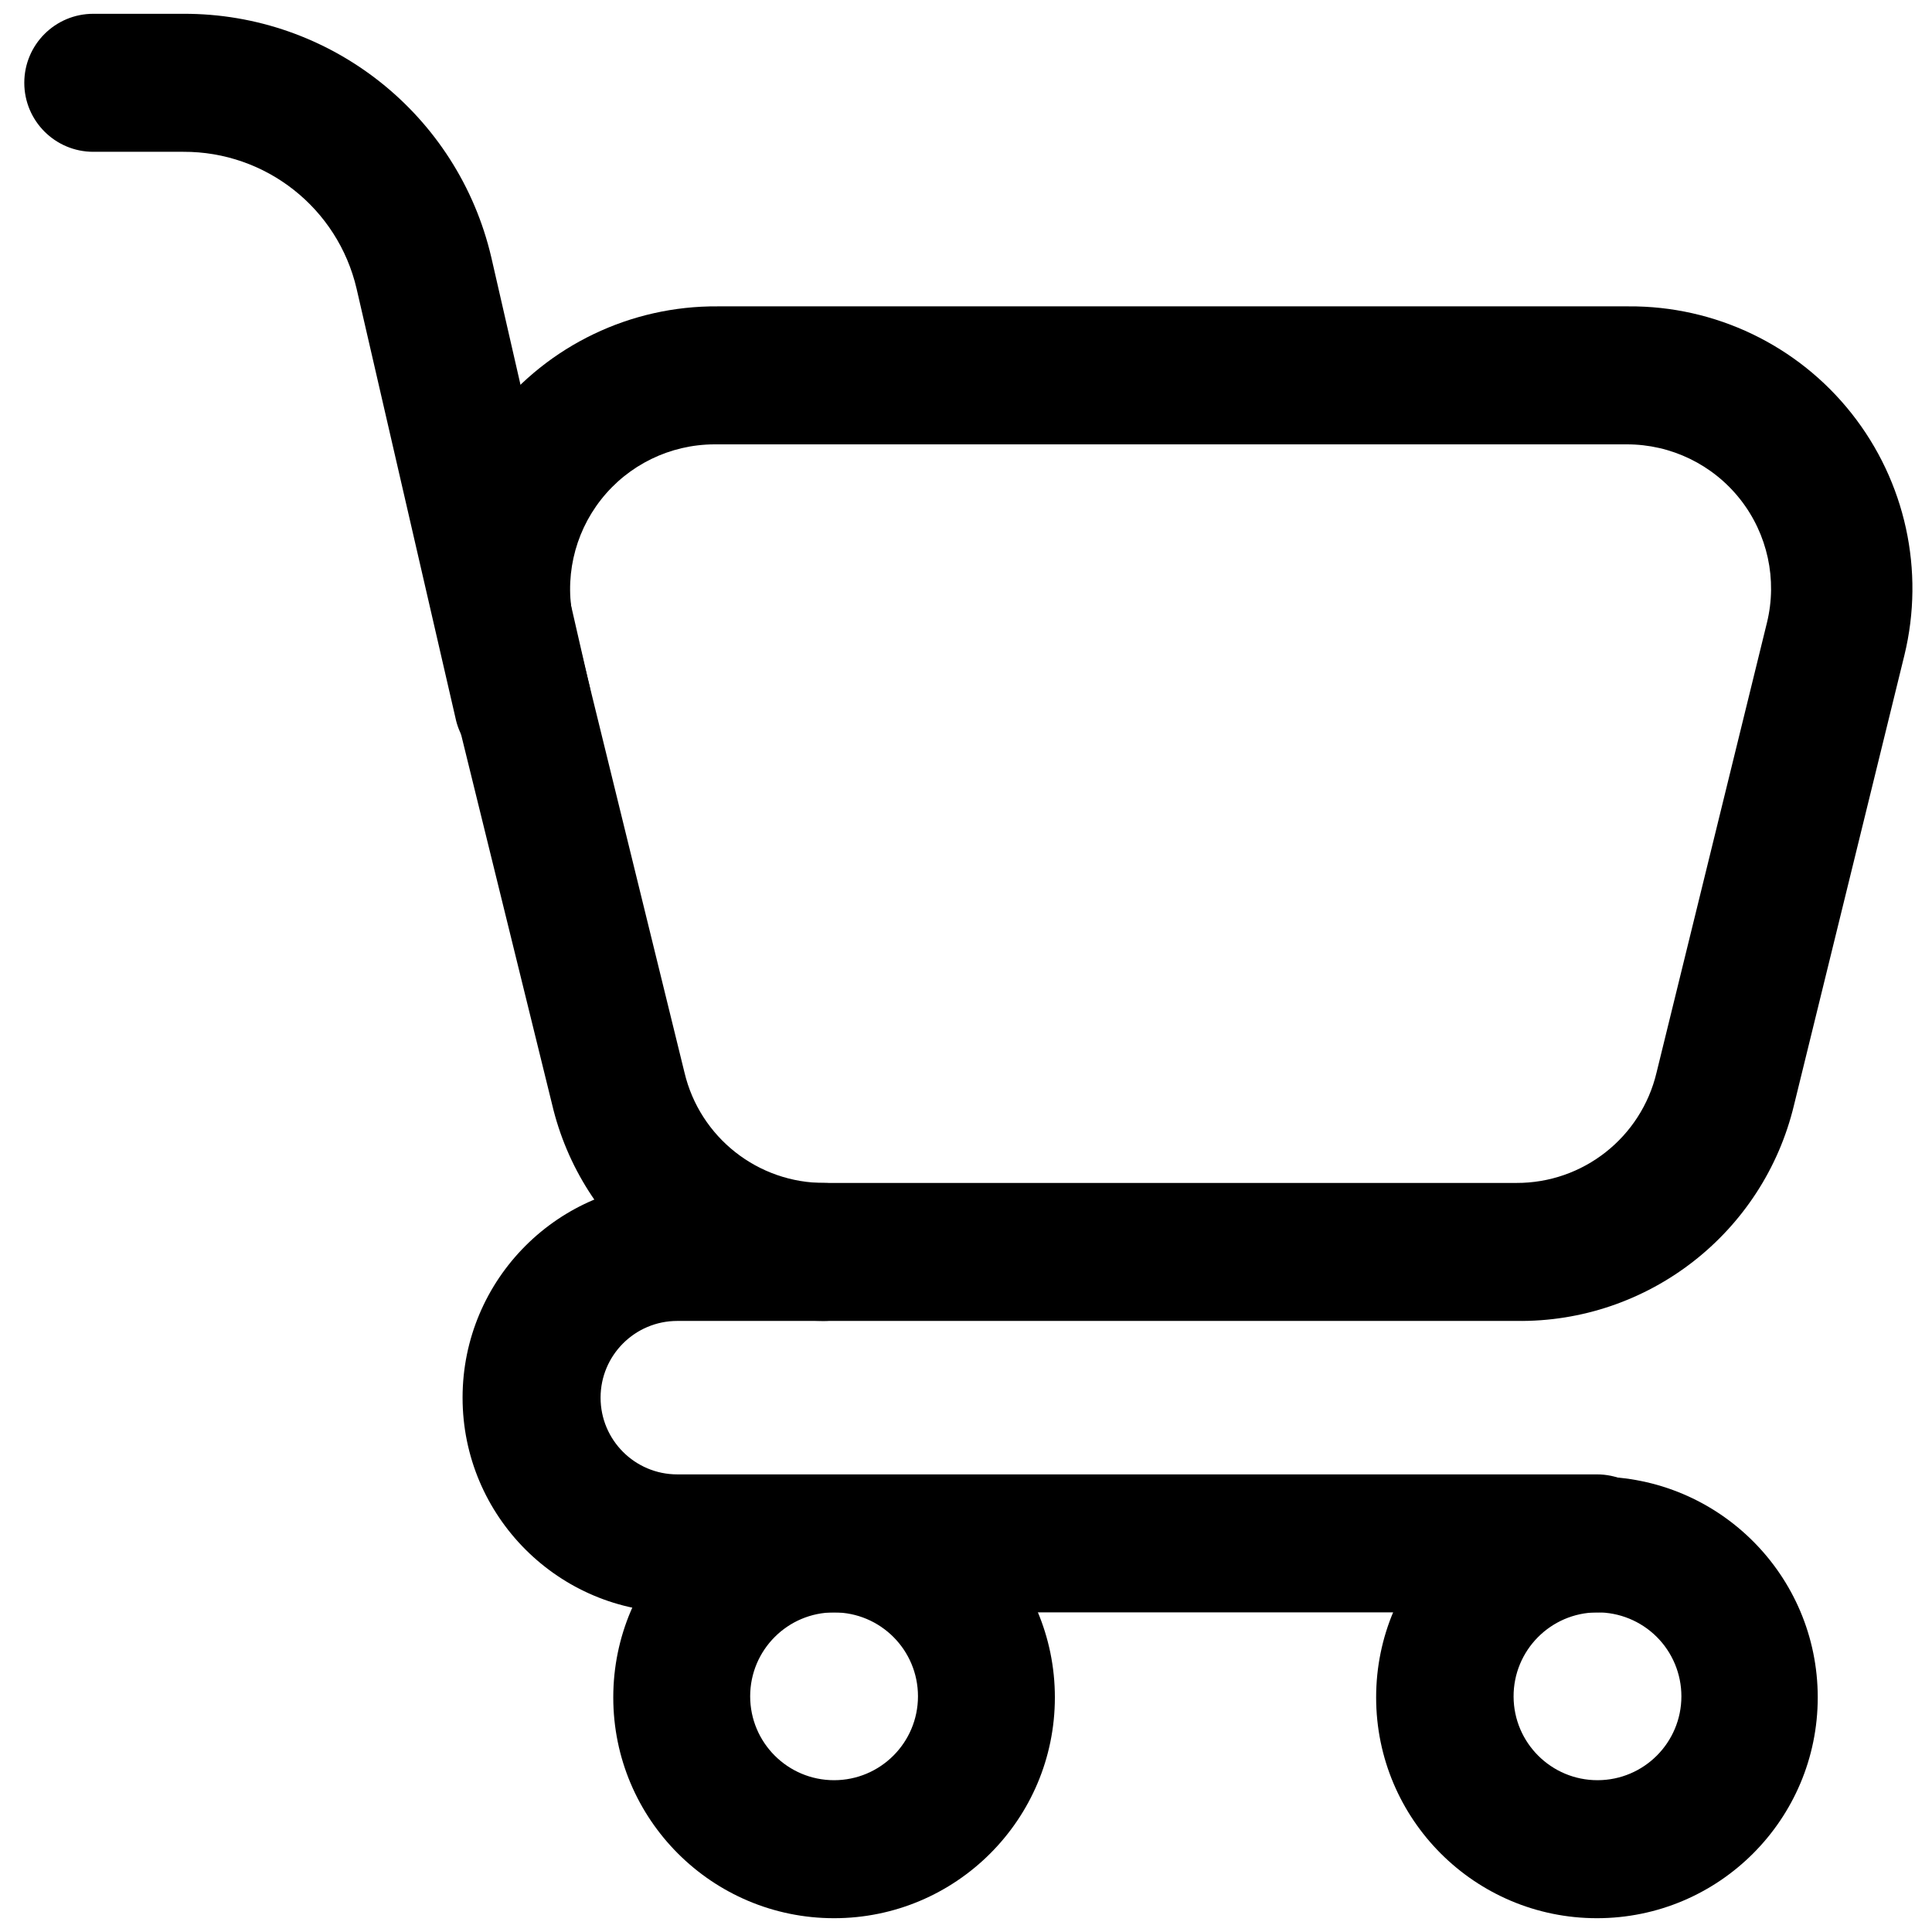
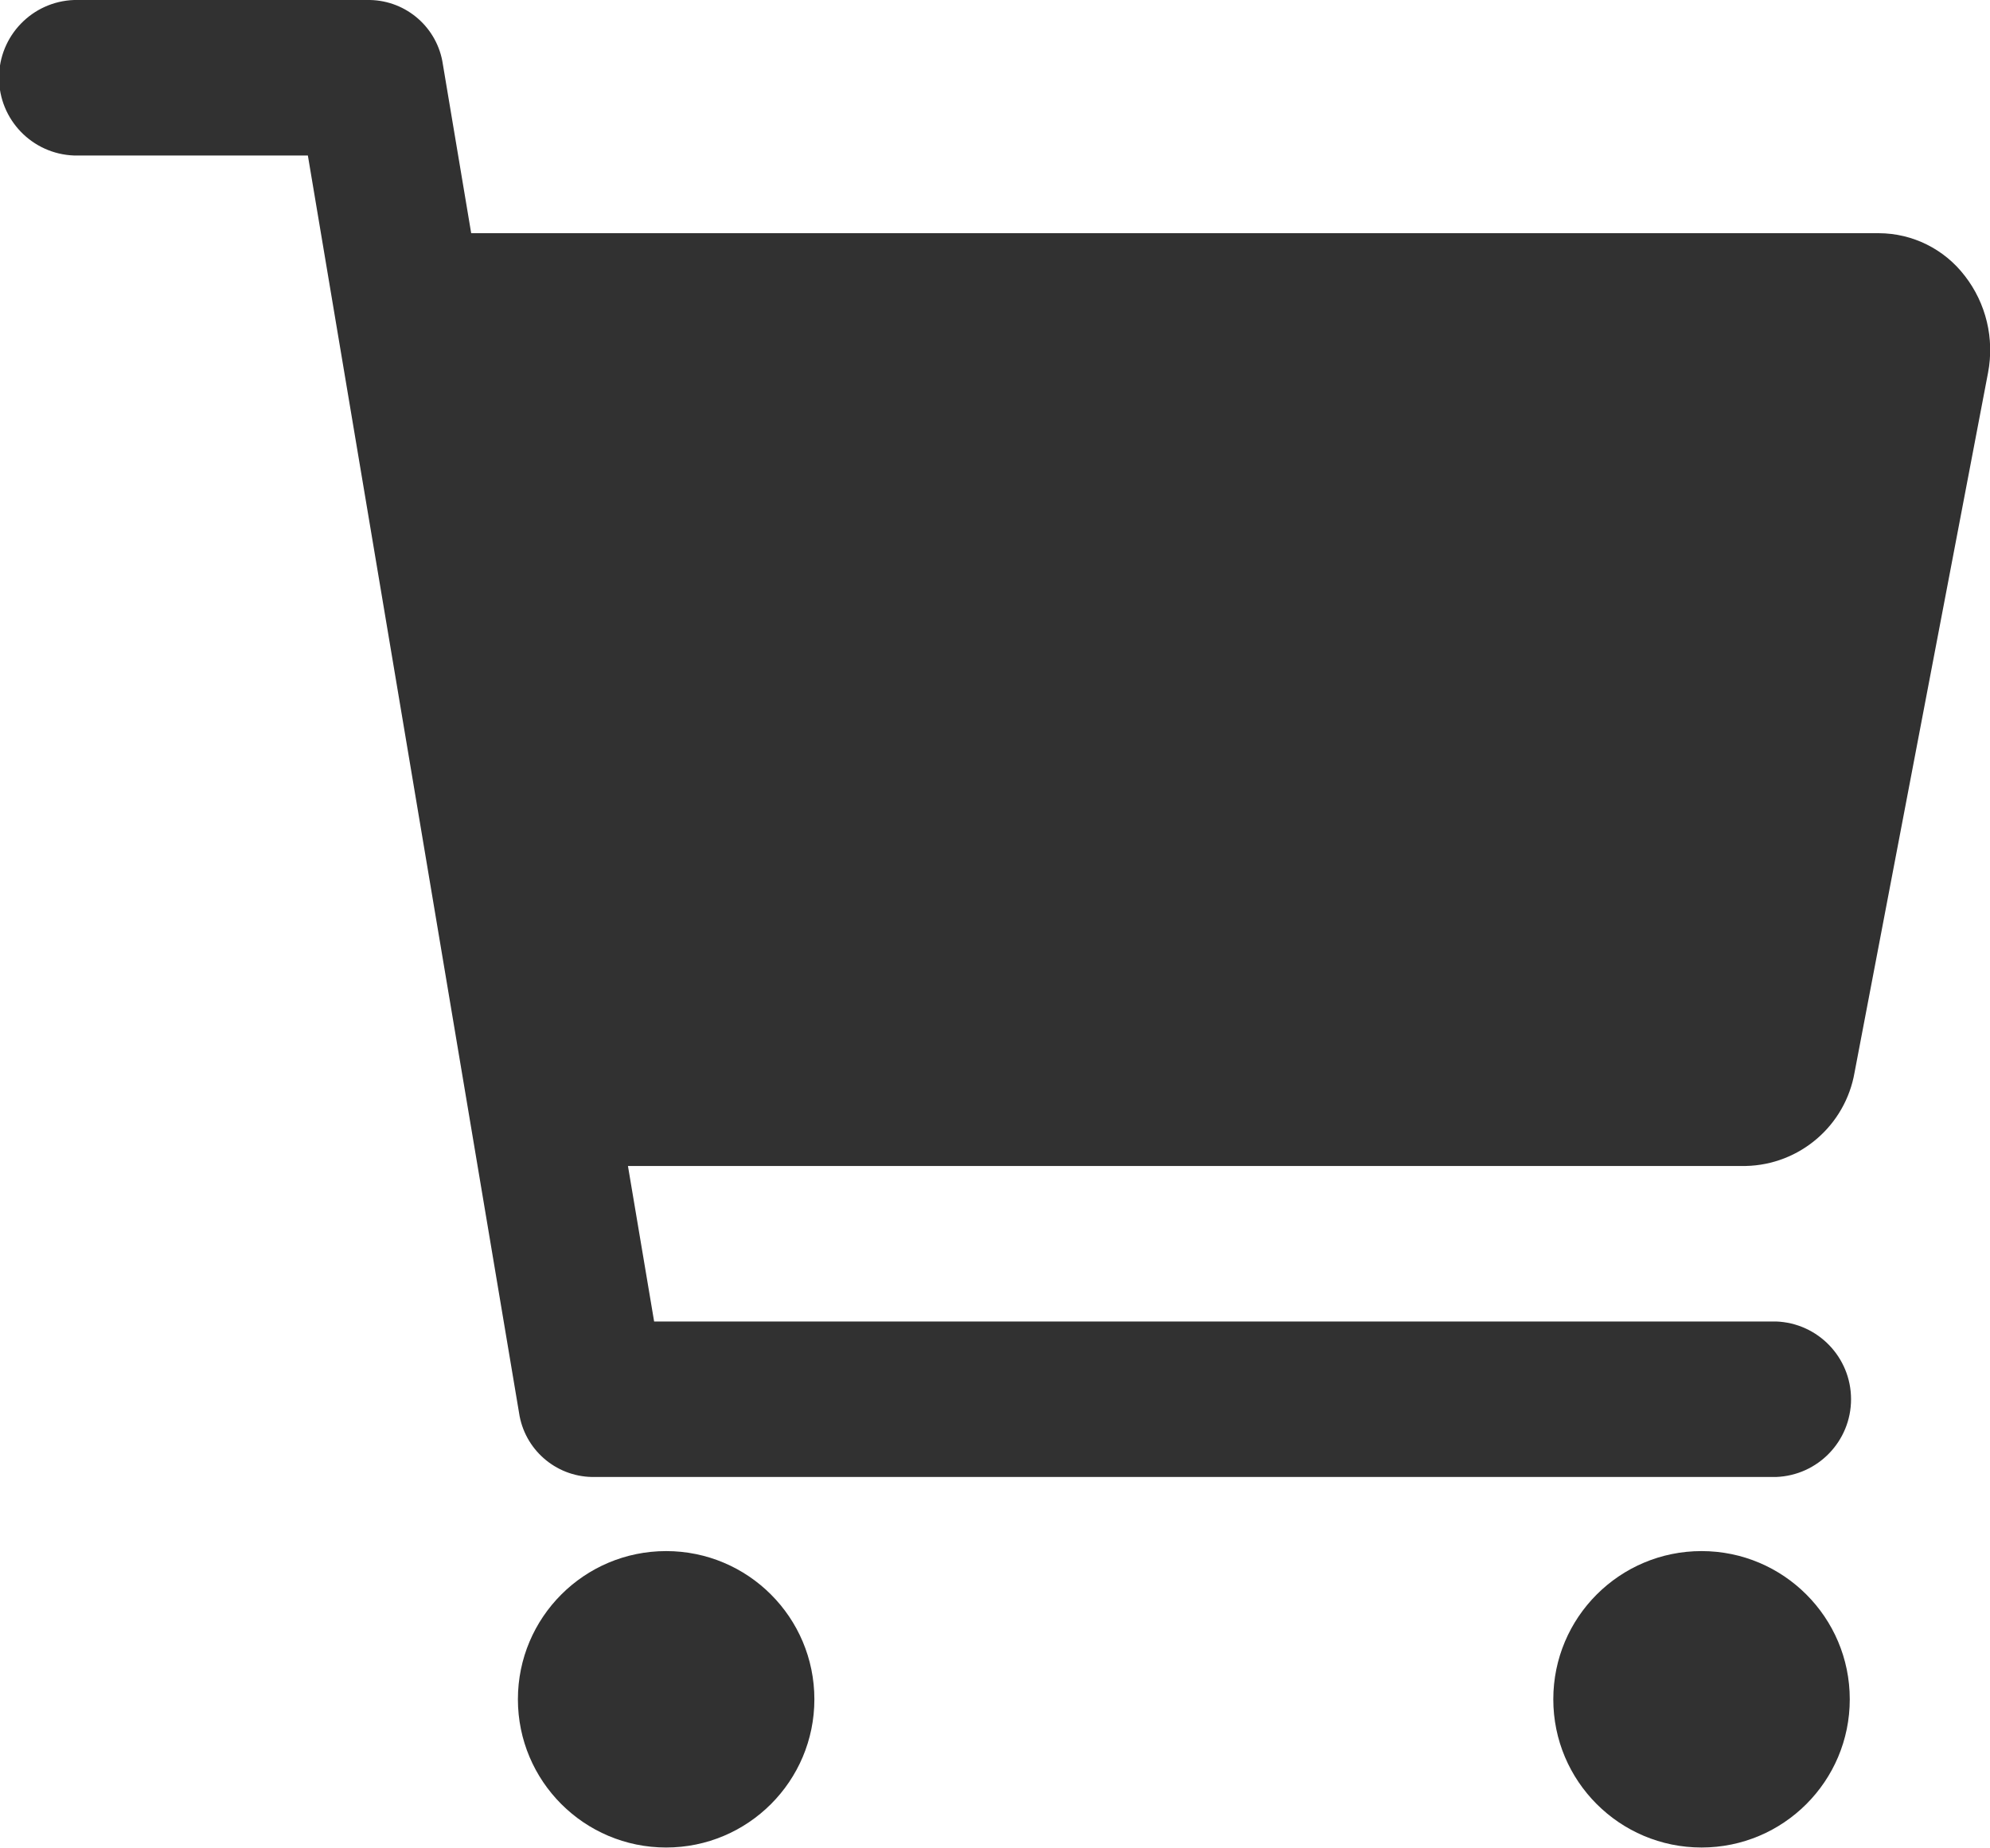
- <svg xmlns="http://www.w3.org/2000/svg" data-name="Layer 2" viewBox="0 0 35 35">
-   <path d="M27.47,23.93H14.92A5.09,5.09,0,0,1,10,20L8,11.87a5.11,5.11,0,0,1,5-6.32h16.5a5.11,5.11,0,0,1,5,6.32l-2,8.15A5.1,5.1,0,0,1,27.47,23.93ZM12.94,8.05a2.62,2.62,0,0,0-2.54,3.23l2,8.15a2.6,2.6,0,0,0,2.54,2H27.47a2.6,2.6,0,0,0,2.54-2l2-8.15a2.61,2.61,0,0,0-2.54-3.23Z" />
-   <path d="M9.46 14a1.25 1.25 0 0 1-1.21-1L6.46 5.23A3.21 3.21 0 0 0 3.32 2.75H1.69a1.25 1.25 0 0 1 0-2.5H3.32A5.71 5.71 0 0 1 8.9 4.66l1.78 7.77a1.24 1.24 0 0 1-.93 1.5A1.43 1.43 0 0 1 9.46 14zM15.11 34.75a4 4 0 1 1 4-4A4 4 0 0 1 15.11 34.75zm0-5.54a1.52 1.52 0 1 0 1.52 1.52A1.52 1.52 0 0 0 15.11 29.21zM28.93 34.75a4 4 0 1 1 4-4A4 4 0 0 1 28.93 34.75zm0-5.54a1.52 1.52 0 1 0 1.53 1.52A1.52 1.52 0 0 0 28.93 29.21z" />
-   <path d="M28.93,29.21H12.27a3.89,3.89,0,1,1,0-7.78h2.65a1.25,1.25,0,1,1,0,2.5H12.27a1.39,1.39,0,1,0,0,2.78H28.93a1.25,1.25,0,0,1,0,2.5Z" />
+ <svg xmlns="http://www.w3.org/2000/svg" id="cart" width="19.385" height="18" viewBox="0 0 19.385 18">
+   <path id="Path_1018" data-name="Path 1018" d="M13.013,28.444A1.444,1.444,0,1,1,11.569,27,1.444,1.444,0,0,1,13.013,28.444Z" transform="translate(-5.08 -11.888)" fill="#313131" />
+   <path id="Path_1019" data-name="Path 1019" d="M28.763,28.444A1.444,1.444,0,1,1,27.319,27,1.444,1.444,0,0,1,28.763,28.444Z" transform="translate(-10.744 -11.888)" fill="#313131" />
+   <path id="Path_1020" data-name="Path 1020" d="M21.389,7.187a1.058,1.058,0,0,0-.836-.415H6.84L6.564,5.126a.732.732,0,0,0-.71-.626H2.971a.758.758,0,0,0,0,1.515H5.249L7.306,18.264a.732.732,0,0,0,.711.626H19.551a.758.758,0,0,0,0-1.515H8.622L8.367,15.86H19.255a1.1,1.1,0,0,0,1.061-.913l1.3-6.816a1.179,1.179,0,0,0-.226-.943Z" transform="translate(-2.25 -4.5)" fill="#313131" />
</svg>
